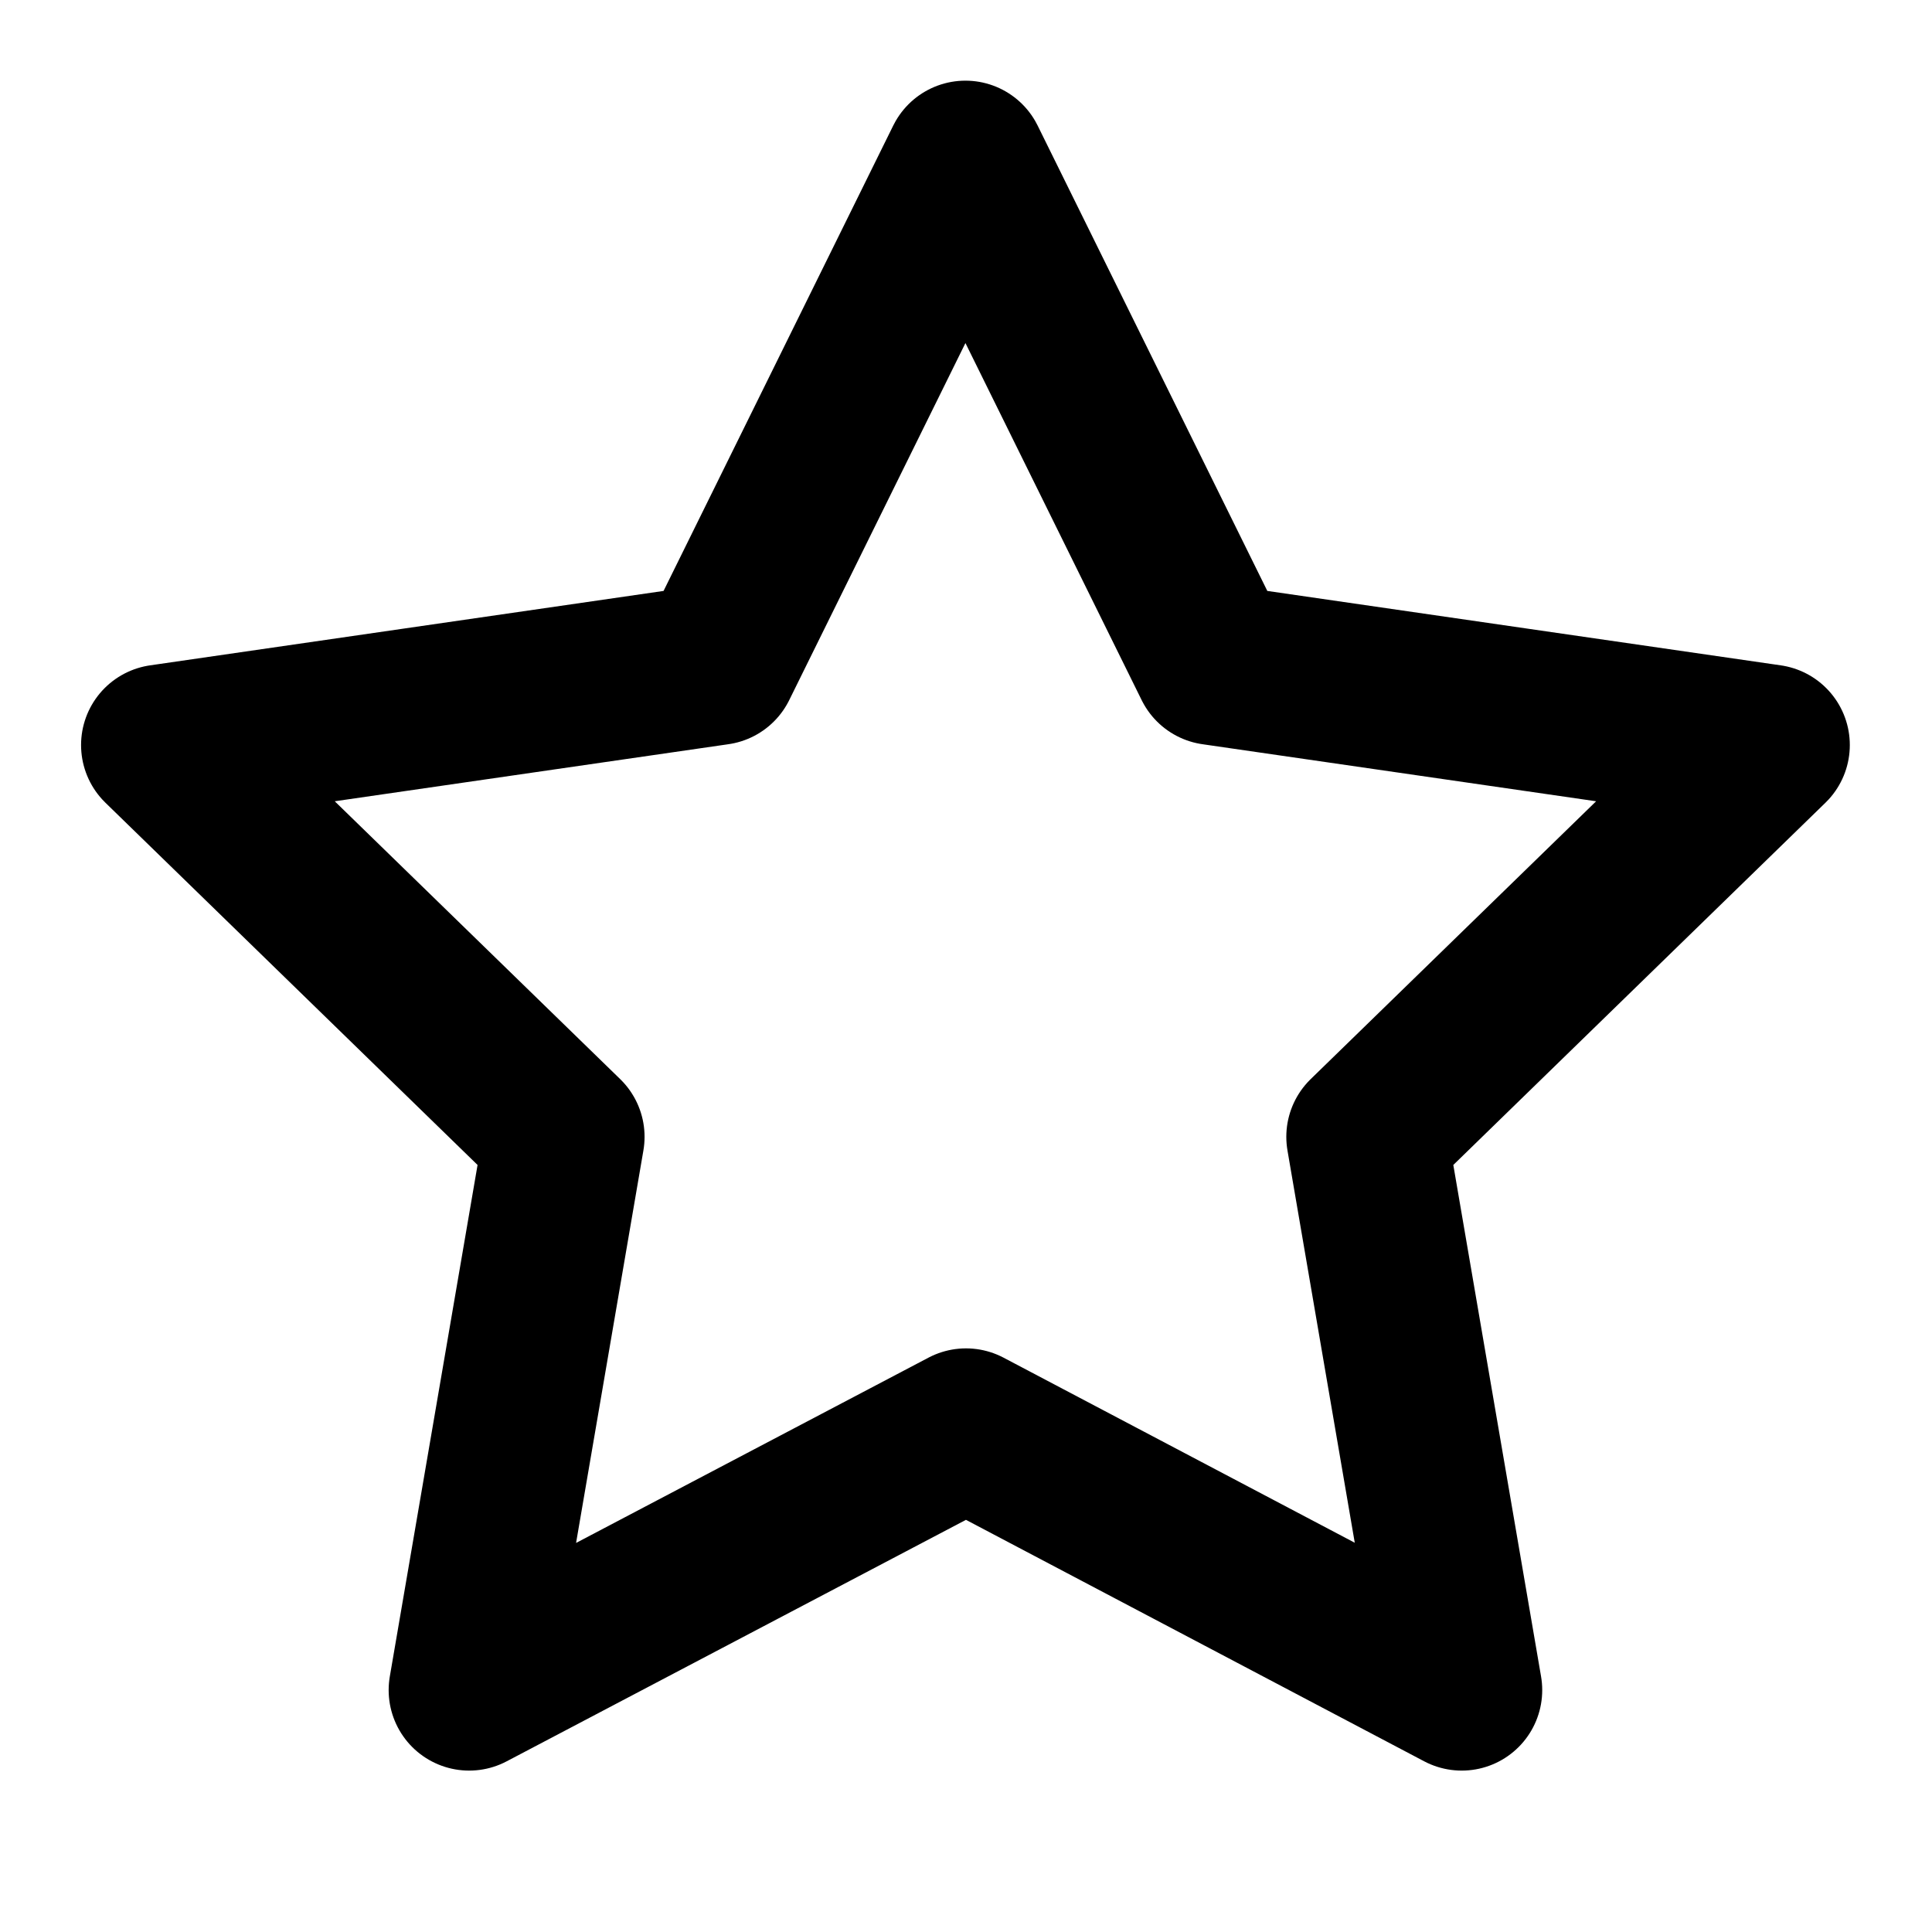
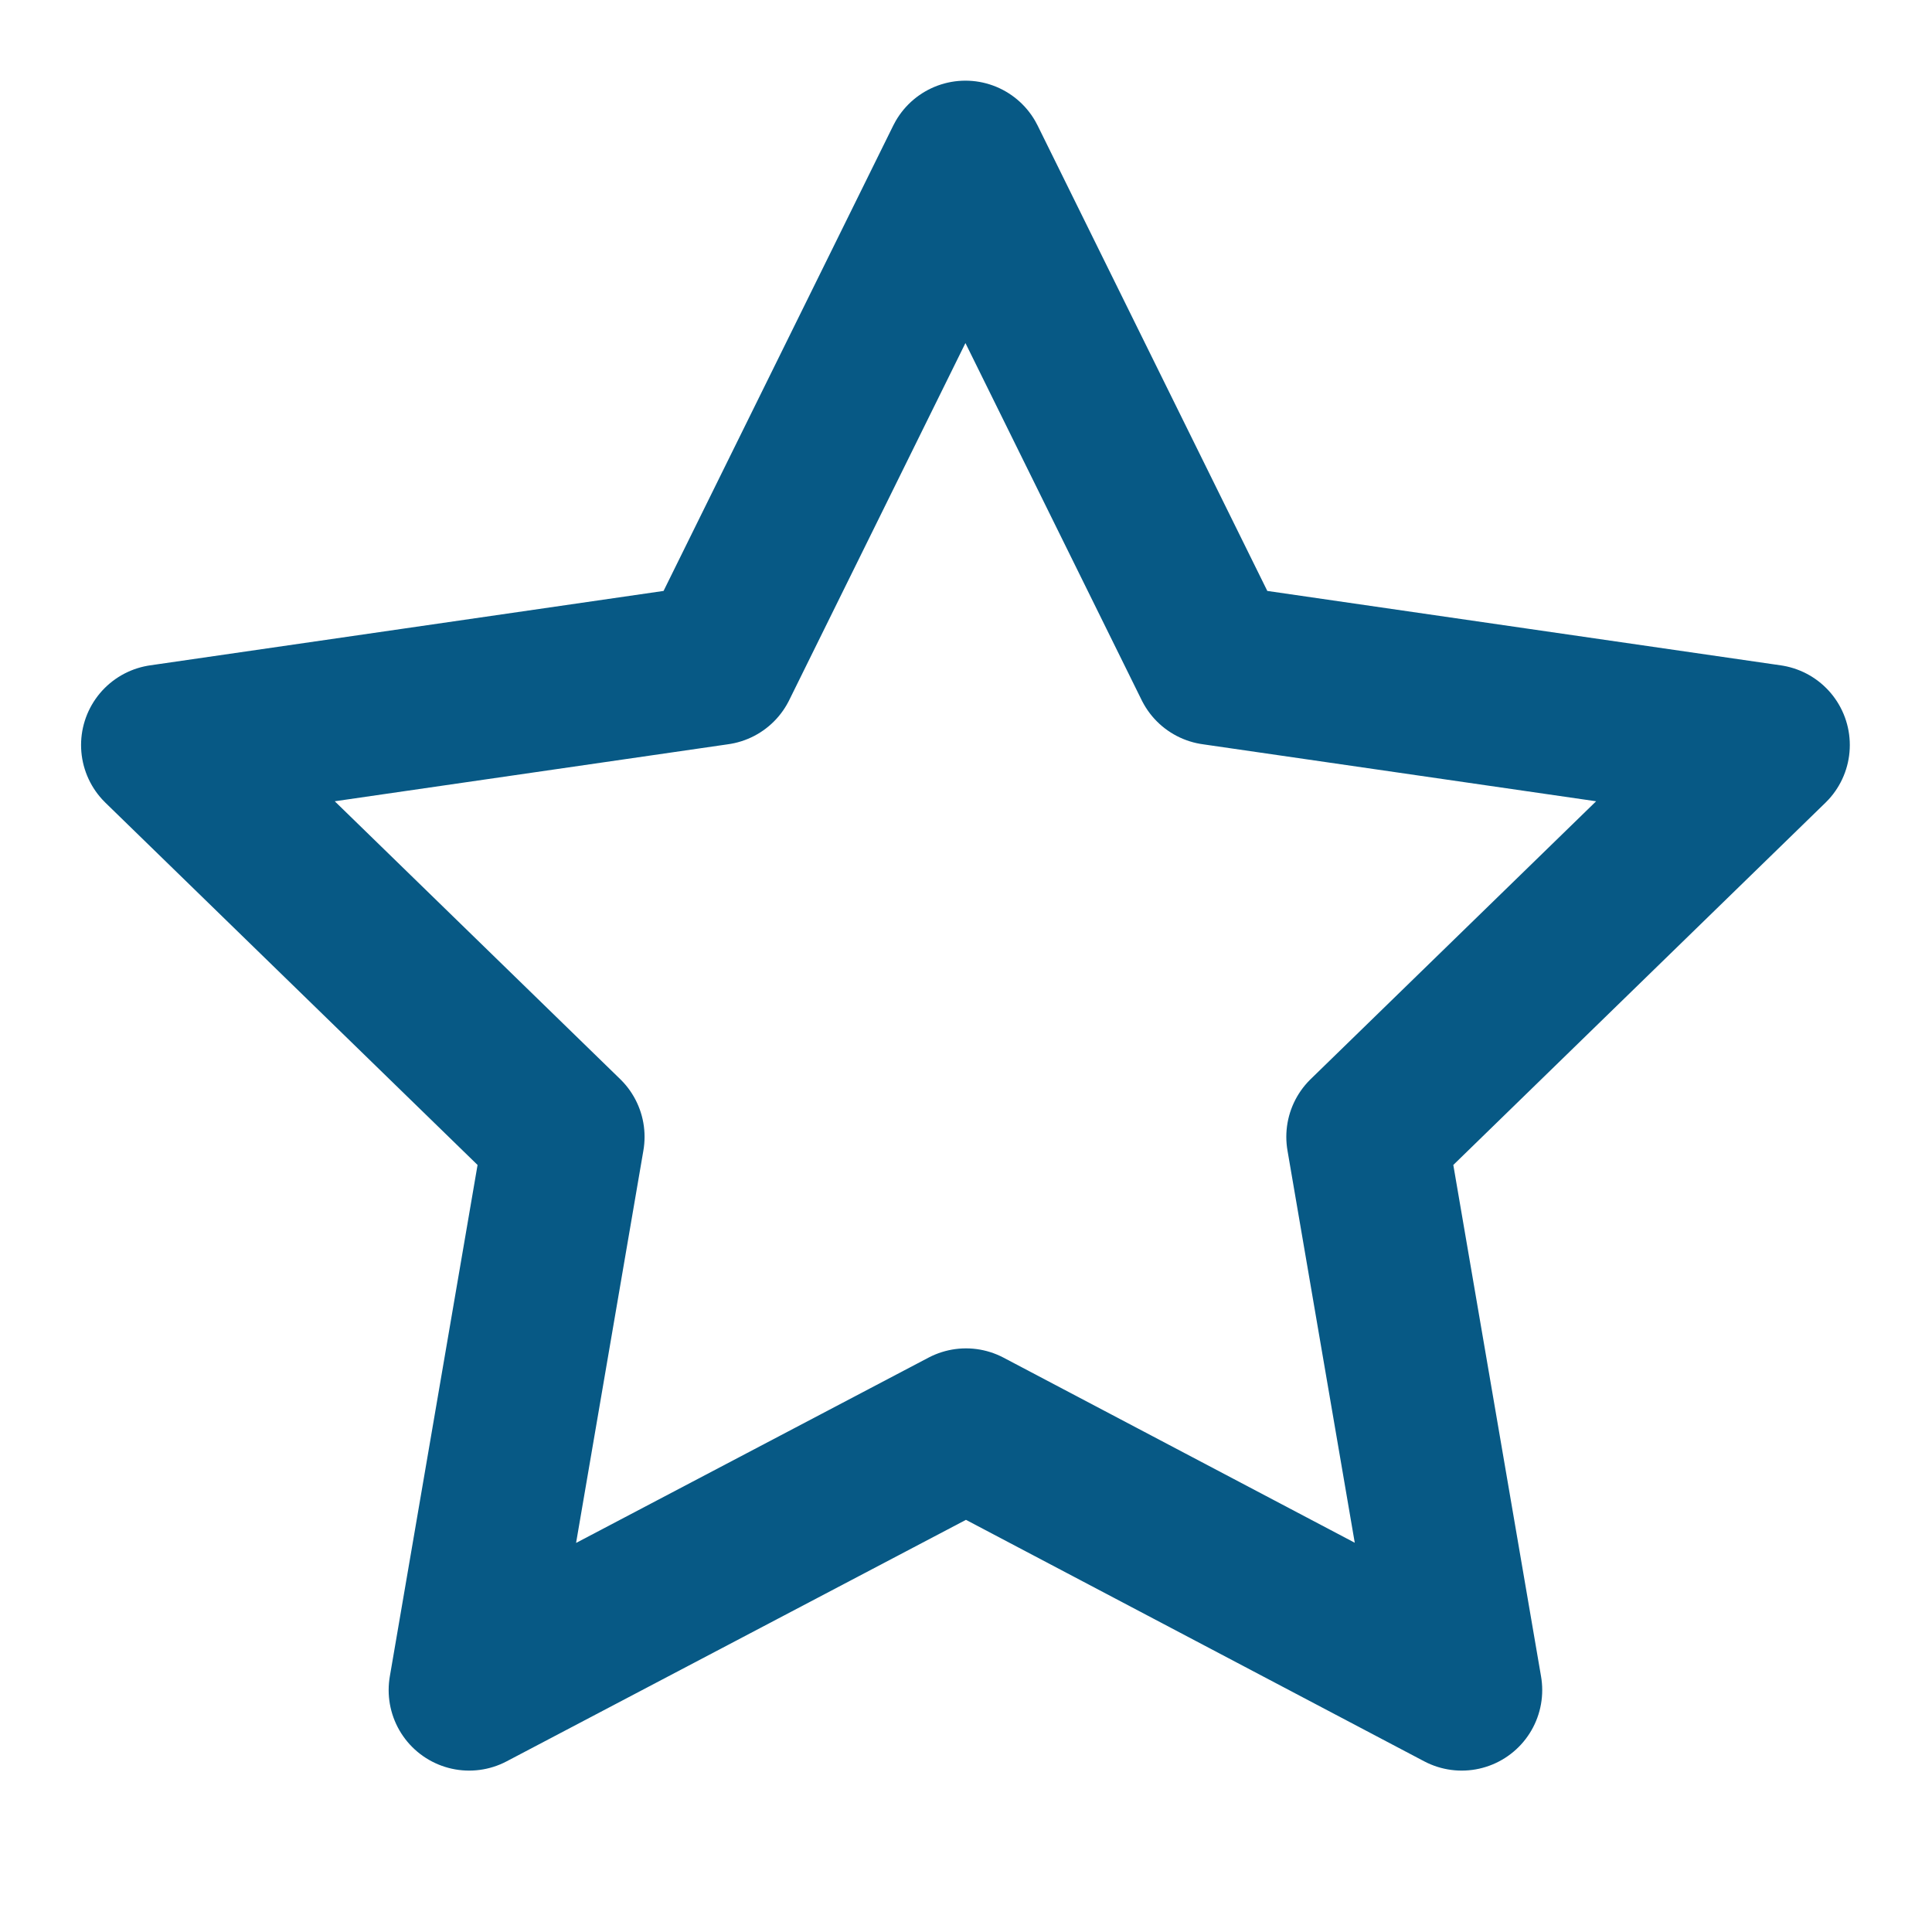
- <svg xmlns="http://www.w3.org/2000/svg" width="24" height="24" viewBox="0 0 24 24" fill="none" stroke="currentColor" stroke-width="2" stroke-linecap="round" stroke-linejoin="round" class="icon icon-tabler icons-tabler-outline icon-tabler-star">
+ <svg xmlns="http://www.w3.org/2000/svg" width="24" height="24" viewBox="0 0 24 24" fill="none" stroke="#075985" stroke-width="2" stroke-linecap="round" stroke-linejoin="round" class="icon icon-tabler icons-tabler-outline icon-tabler-star">
  <path stroke="none" d="M0 0h24v24H0z" fill="none" />
  <path d="M12 17.75l-6.172 3.245l1.179 -6.873l-5 -4.867l6.9 -1l3.086 -6.253l3.086 6.253l6.9 1l-5 4.867l1.179 6.873z" />
</svg>
